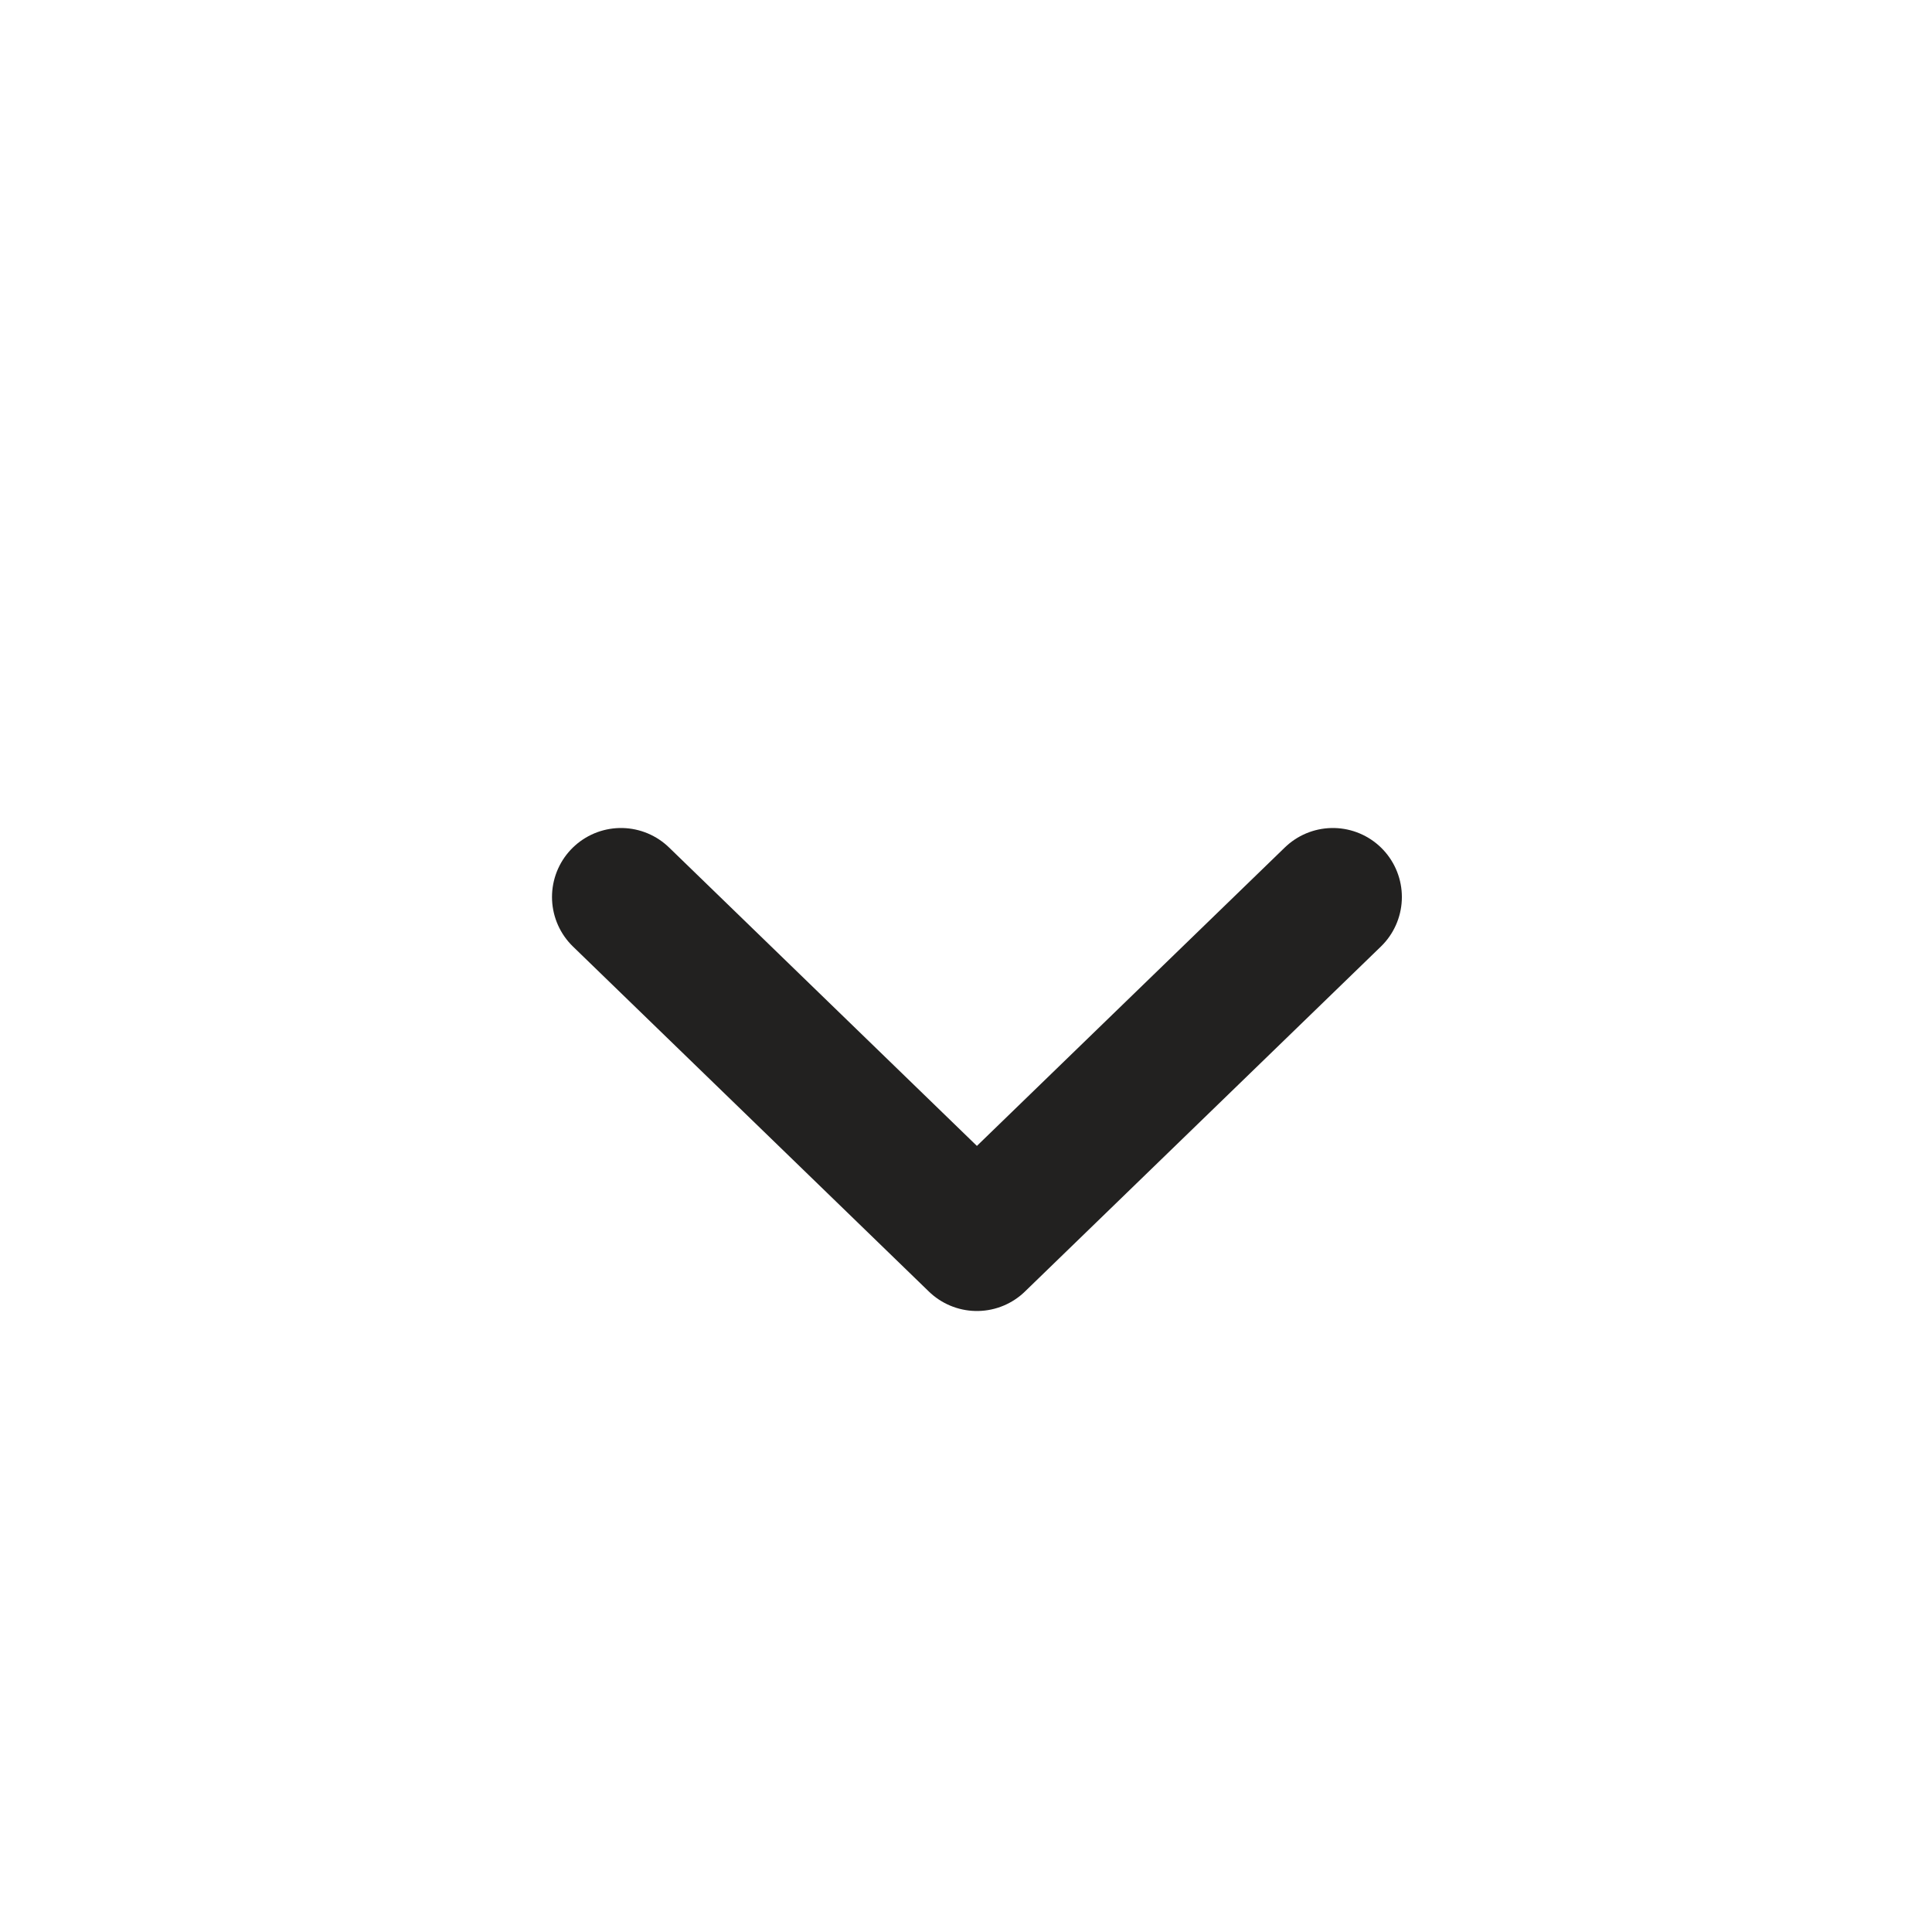
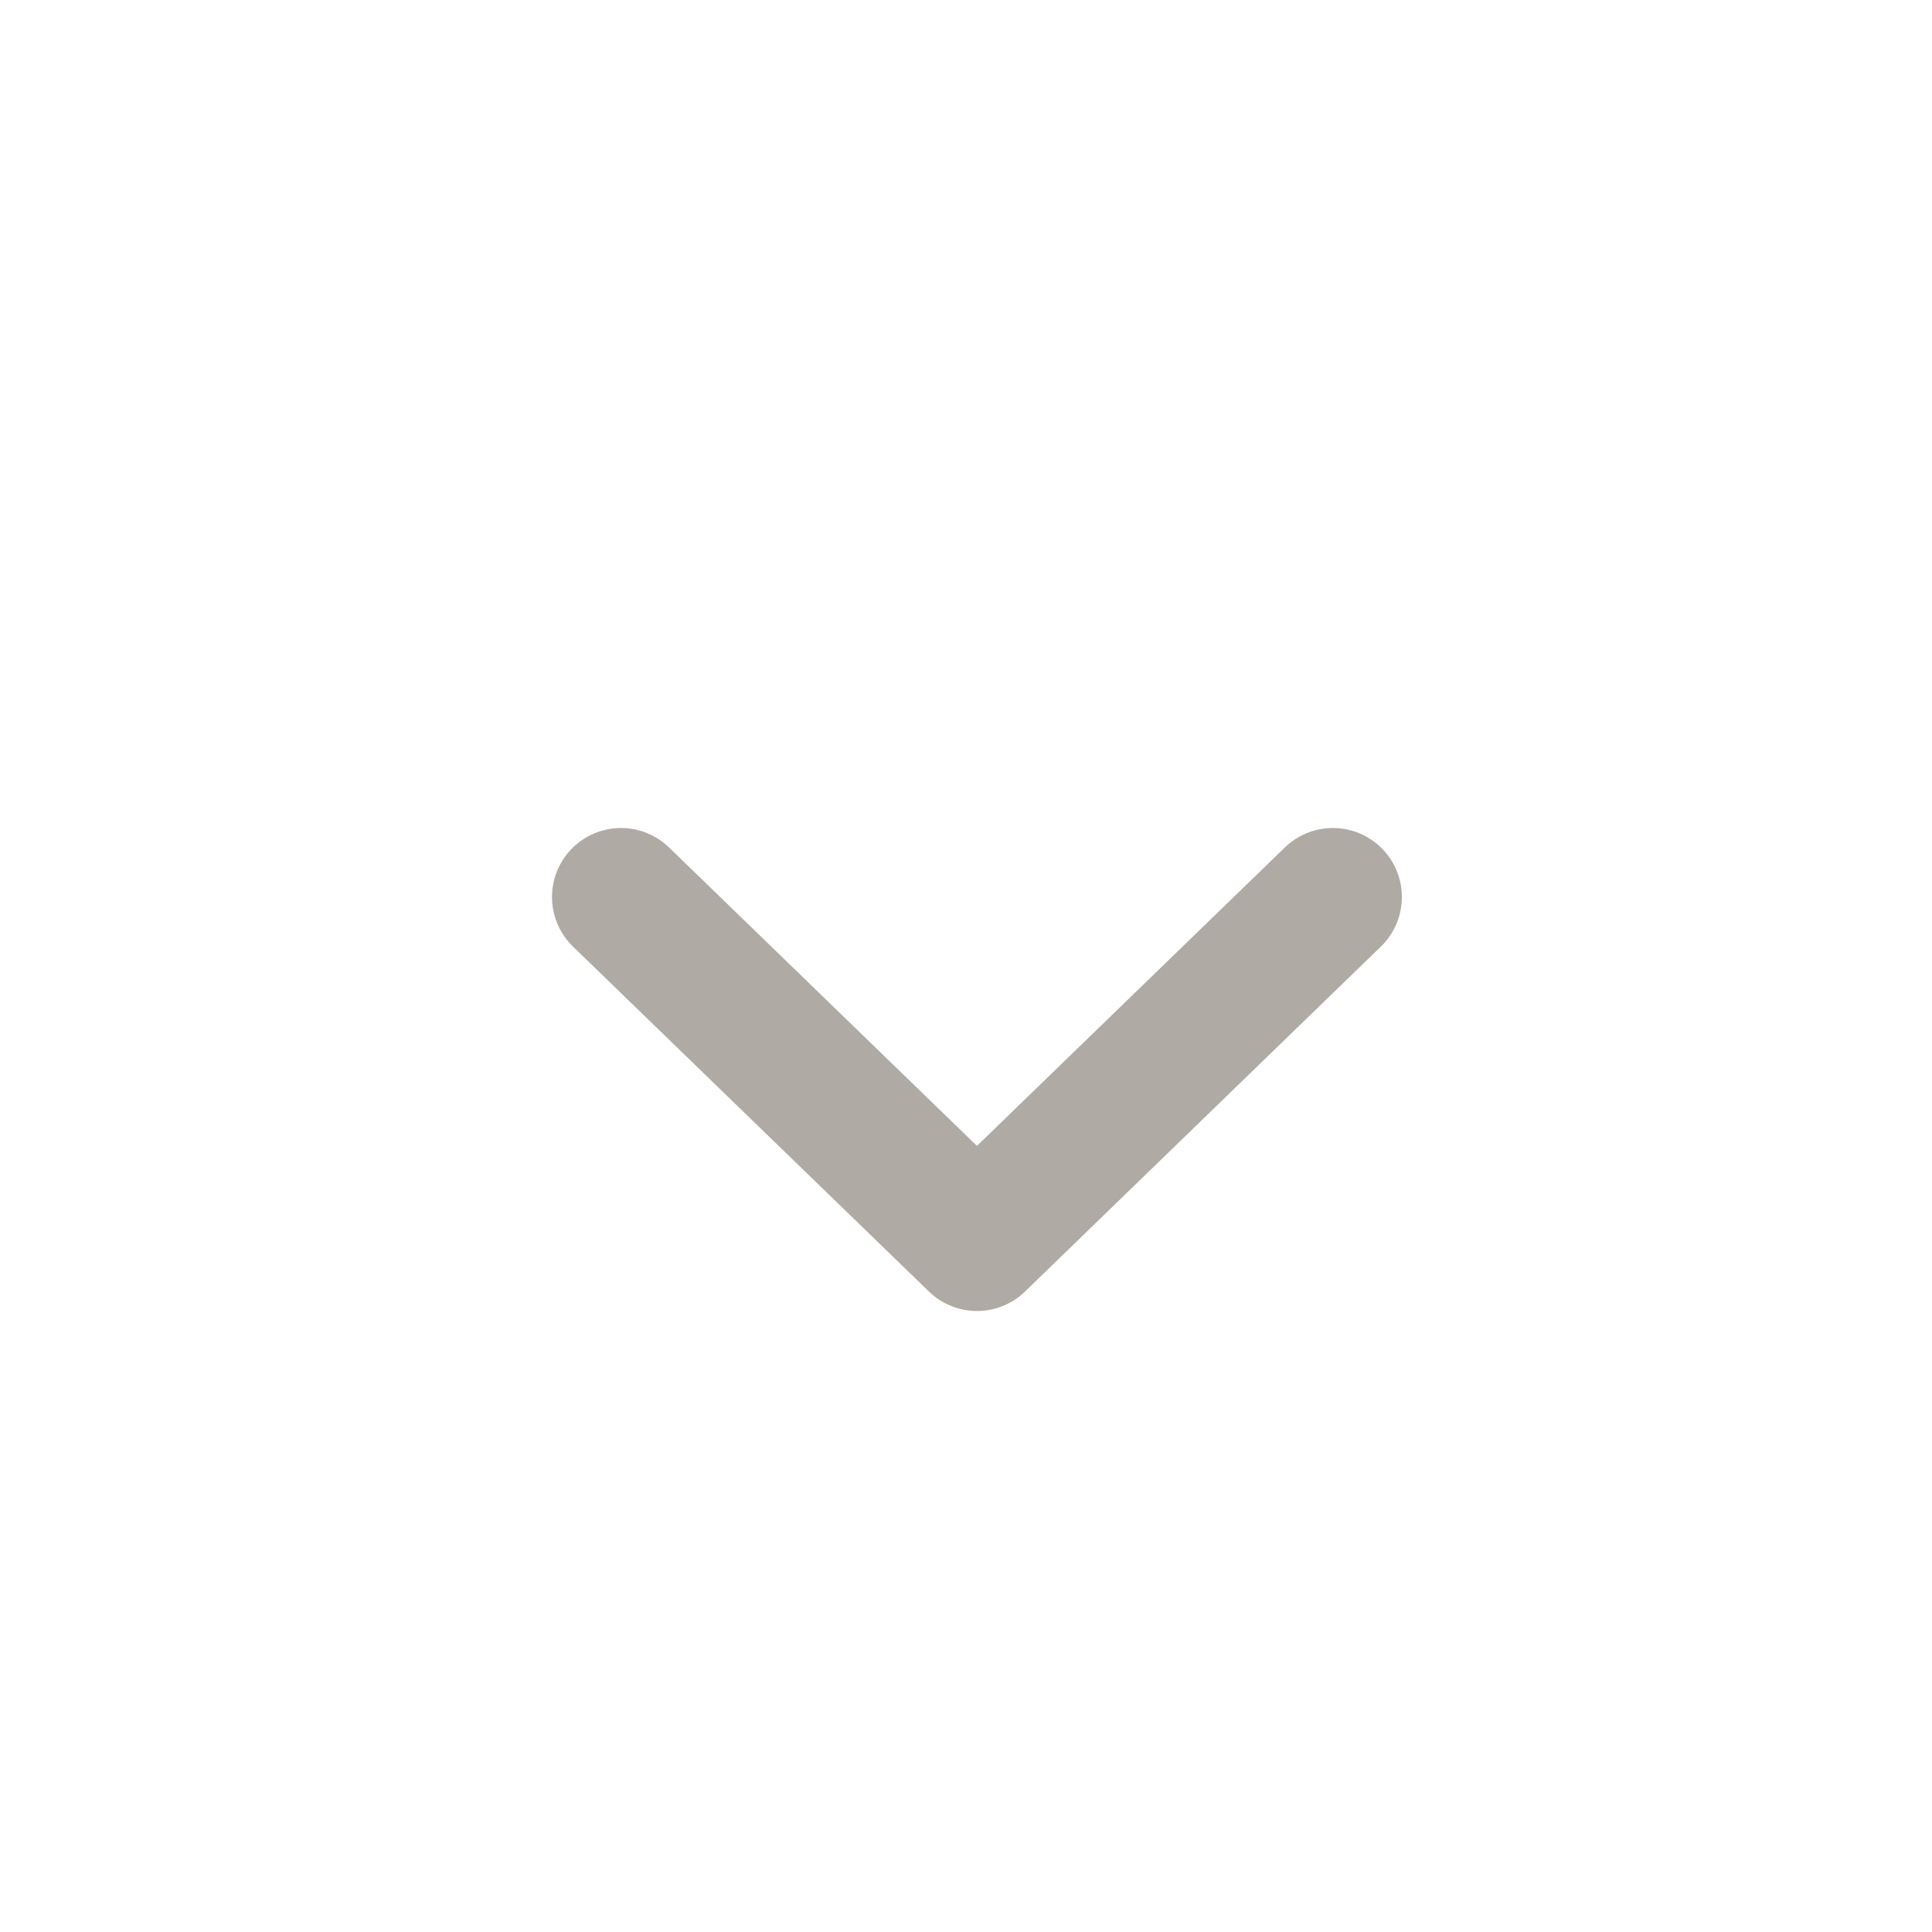
<svg xmlns="http://www.w3.org/2000/svg" width="28" height="28" viewBox="0 0 28 28" fill="none">
-   <path d="M19.317 13L14.158 18L9 13" stroke="#222120" stroke-width="2" stroke-linecap="round" stroke-linejoin="round" />
+   <path d="M19.317 13L14.159 18L9 13" stroke="#AFAAA3" stroke-width="2" stroke-linecap="round" stroke-linejoin="round" />
</svg>
